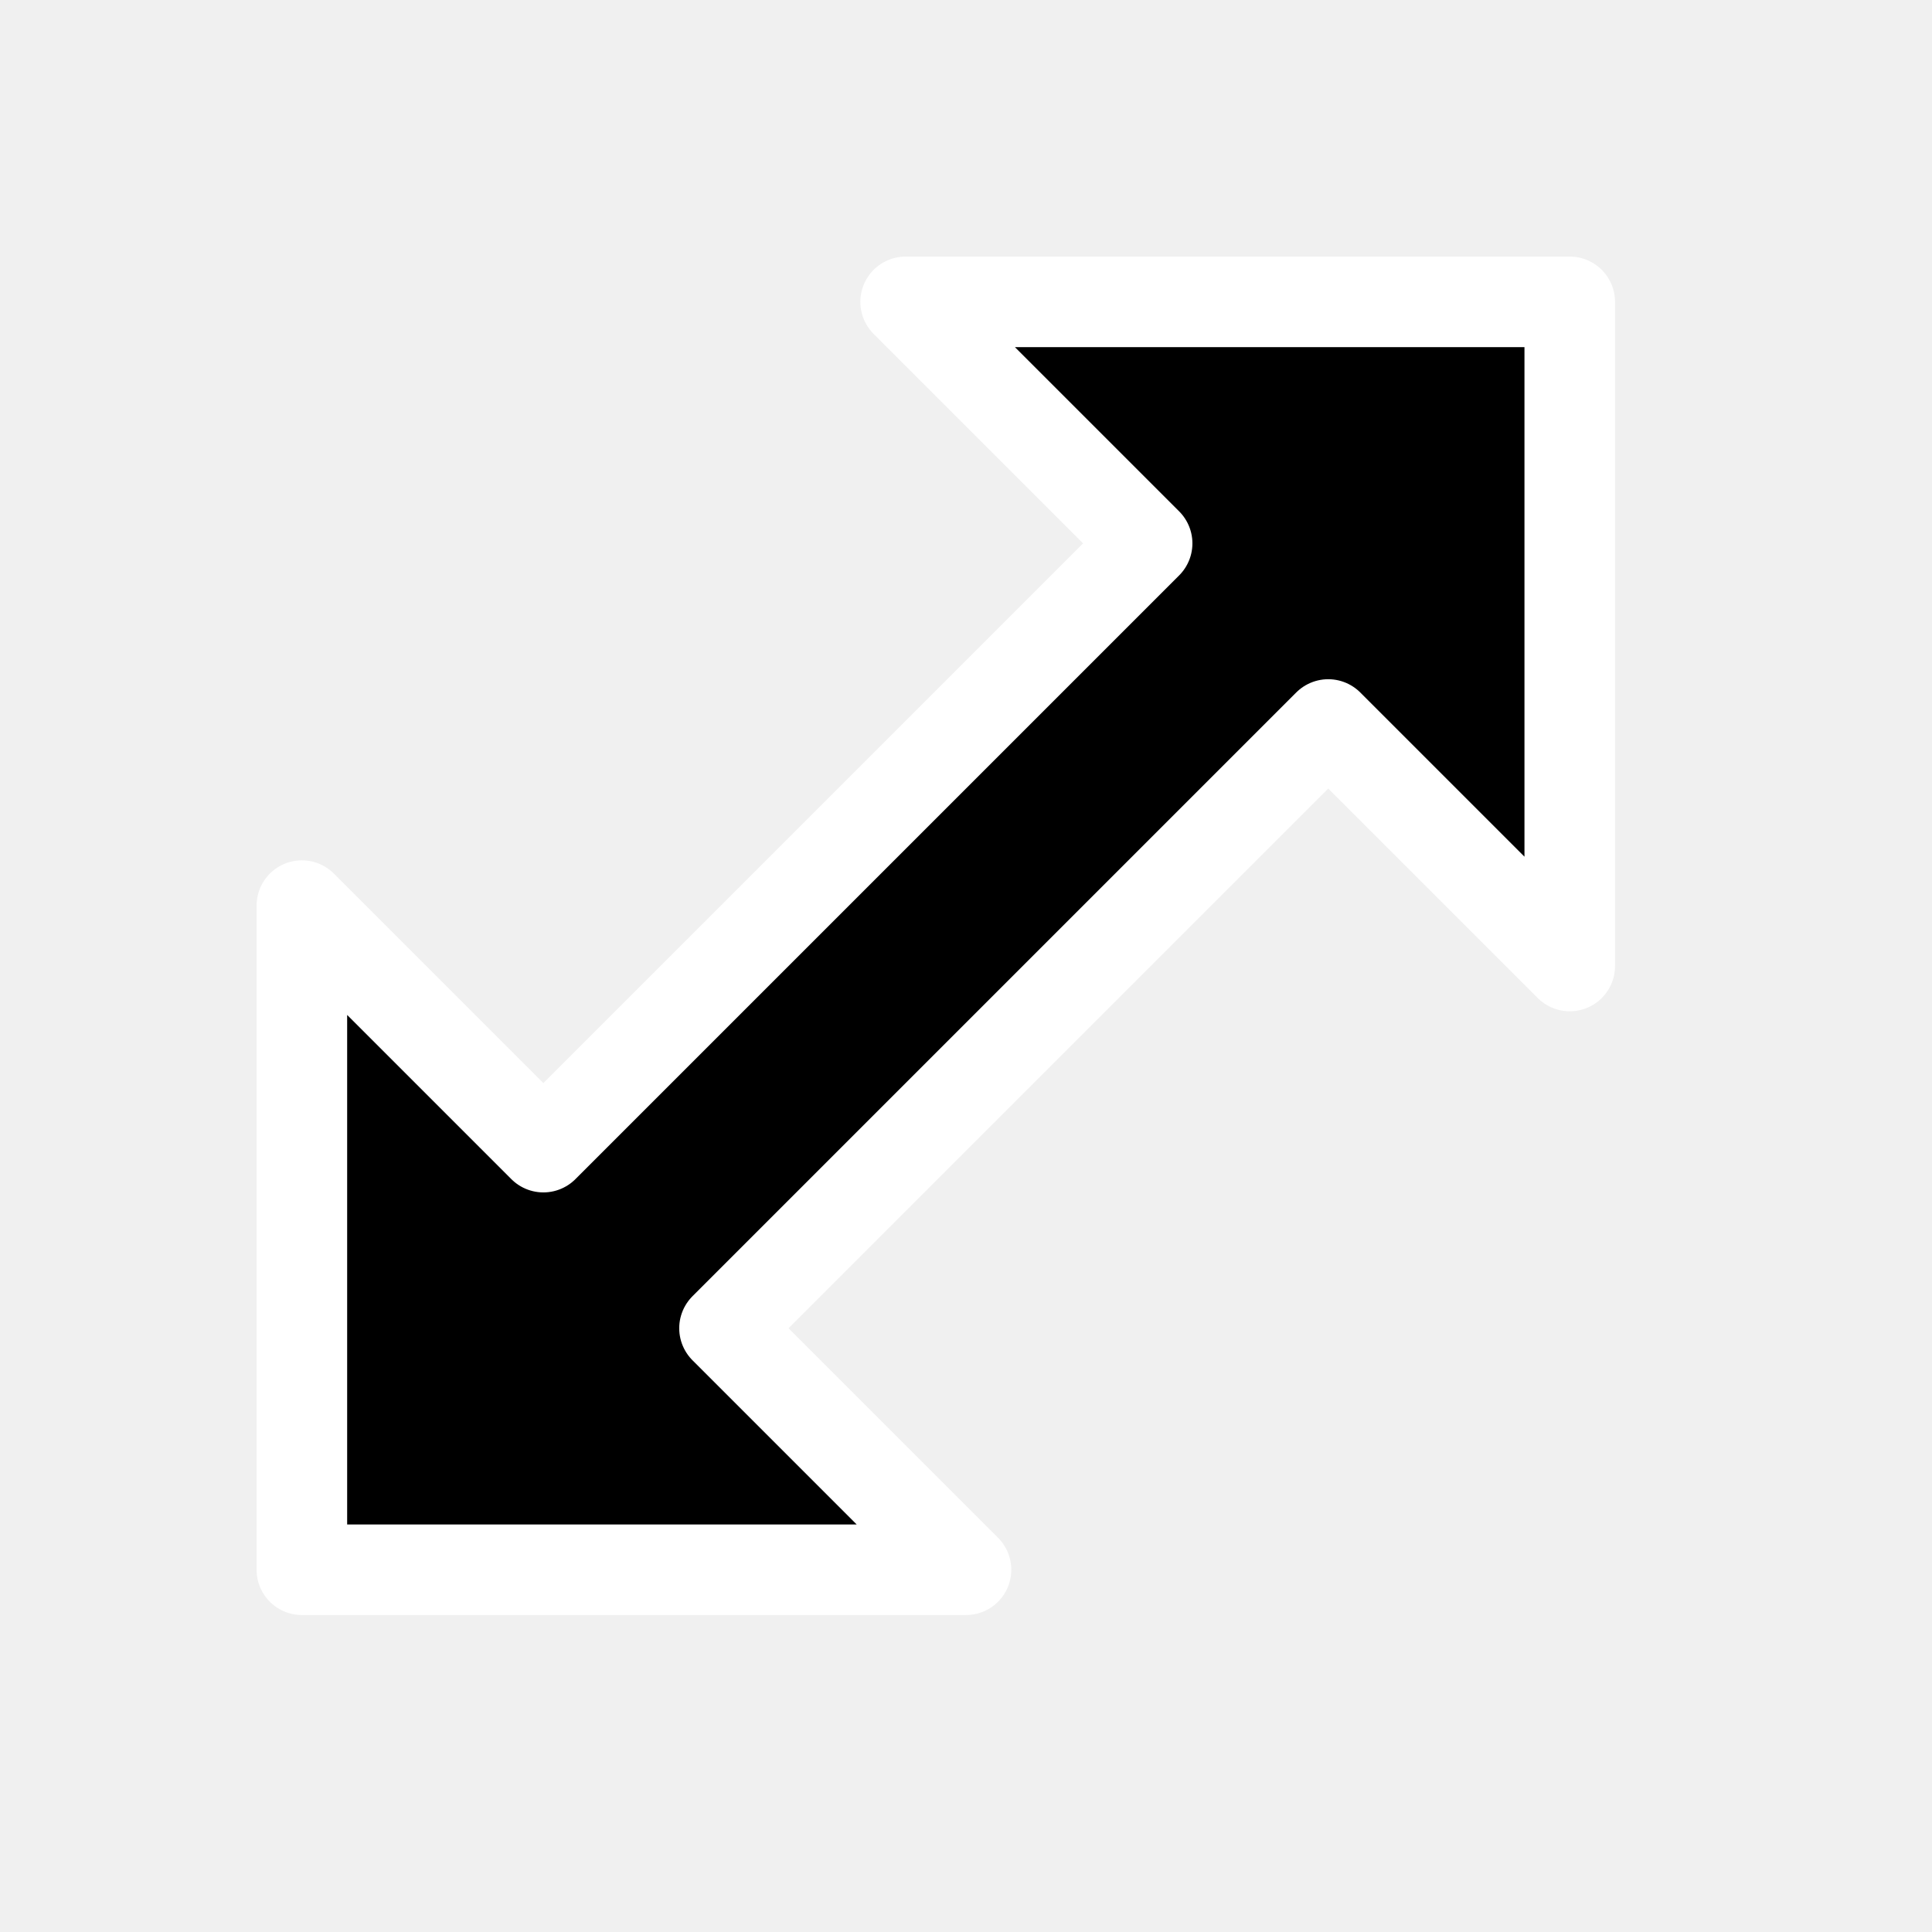
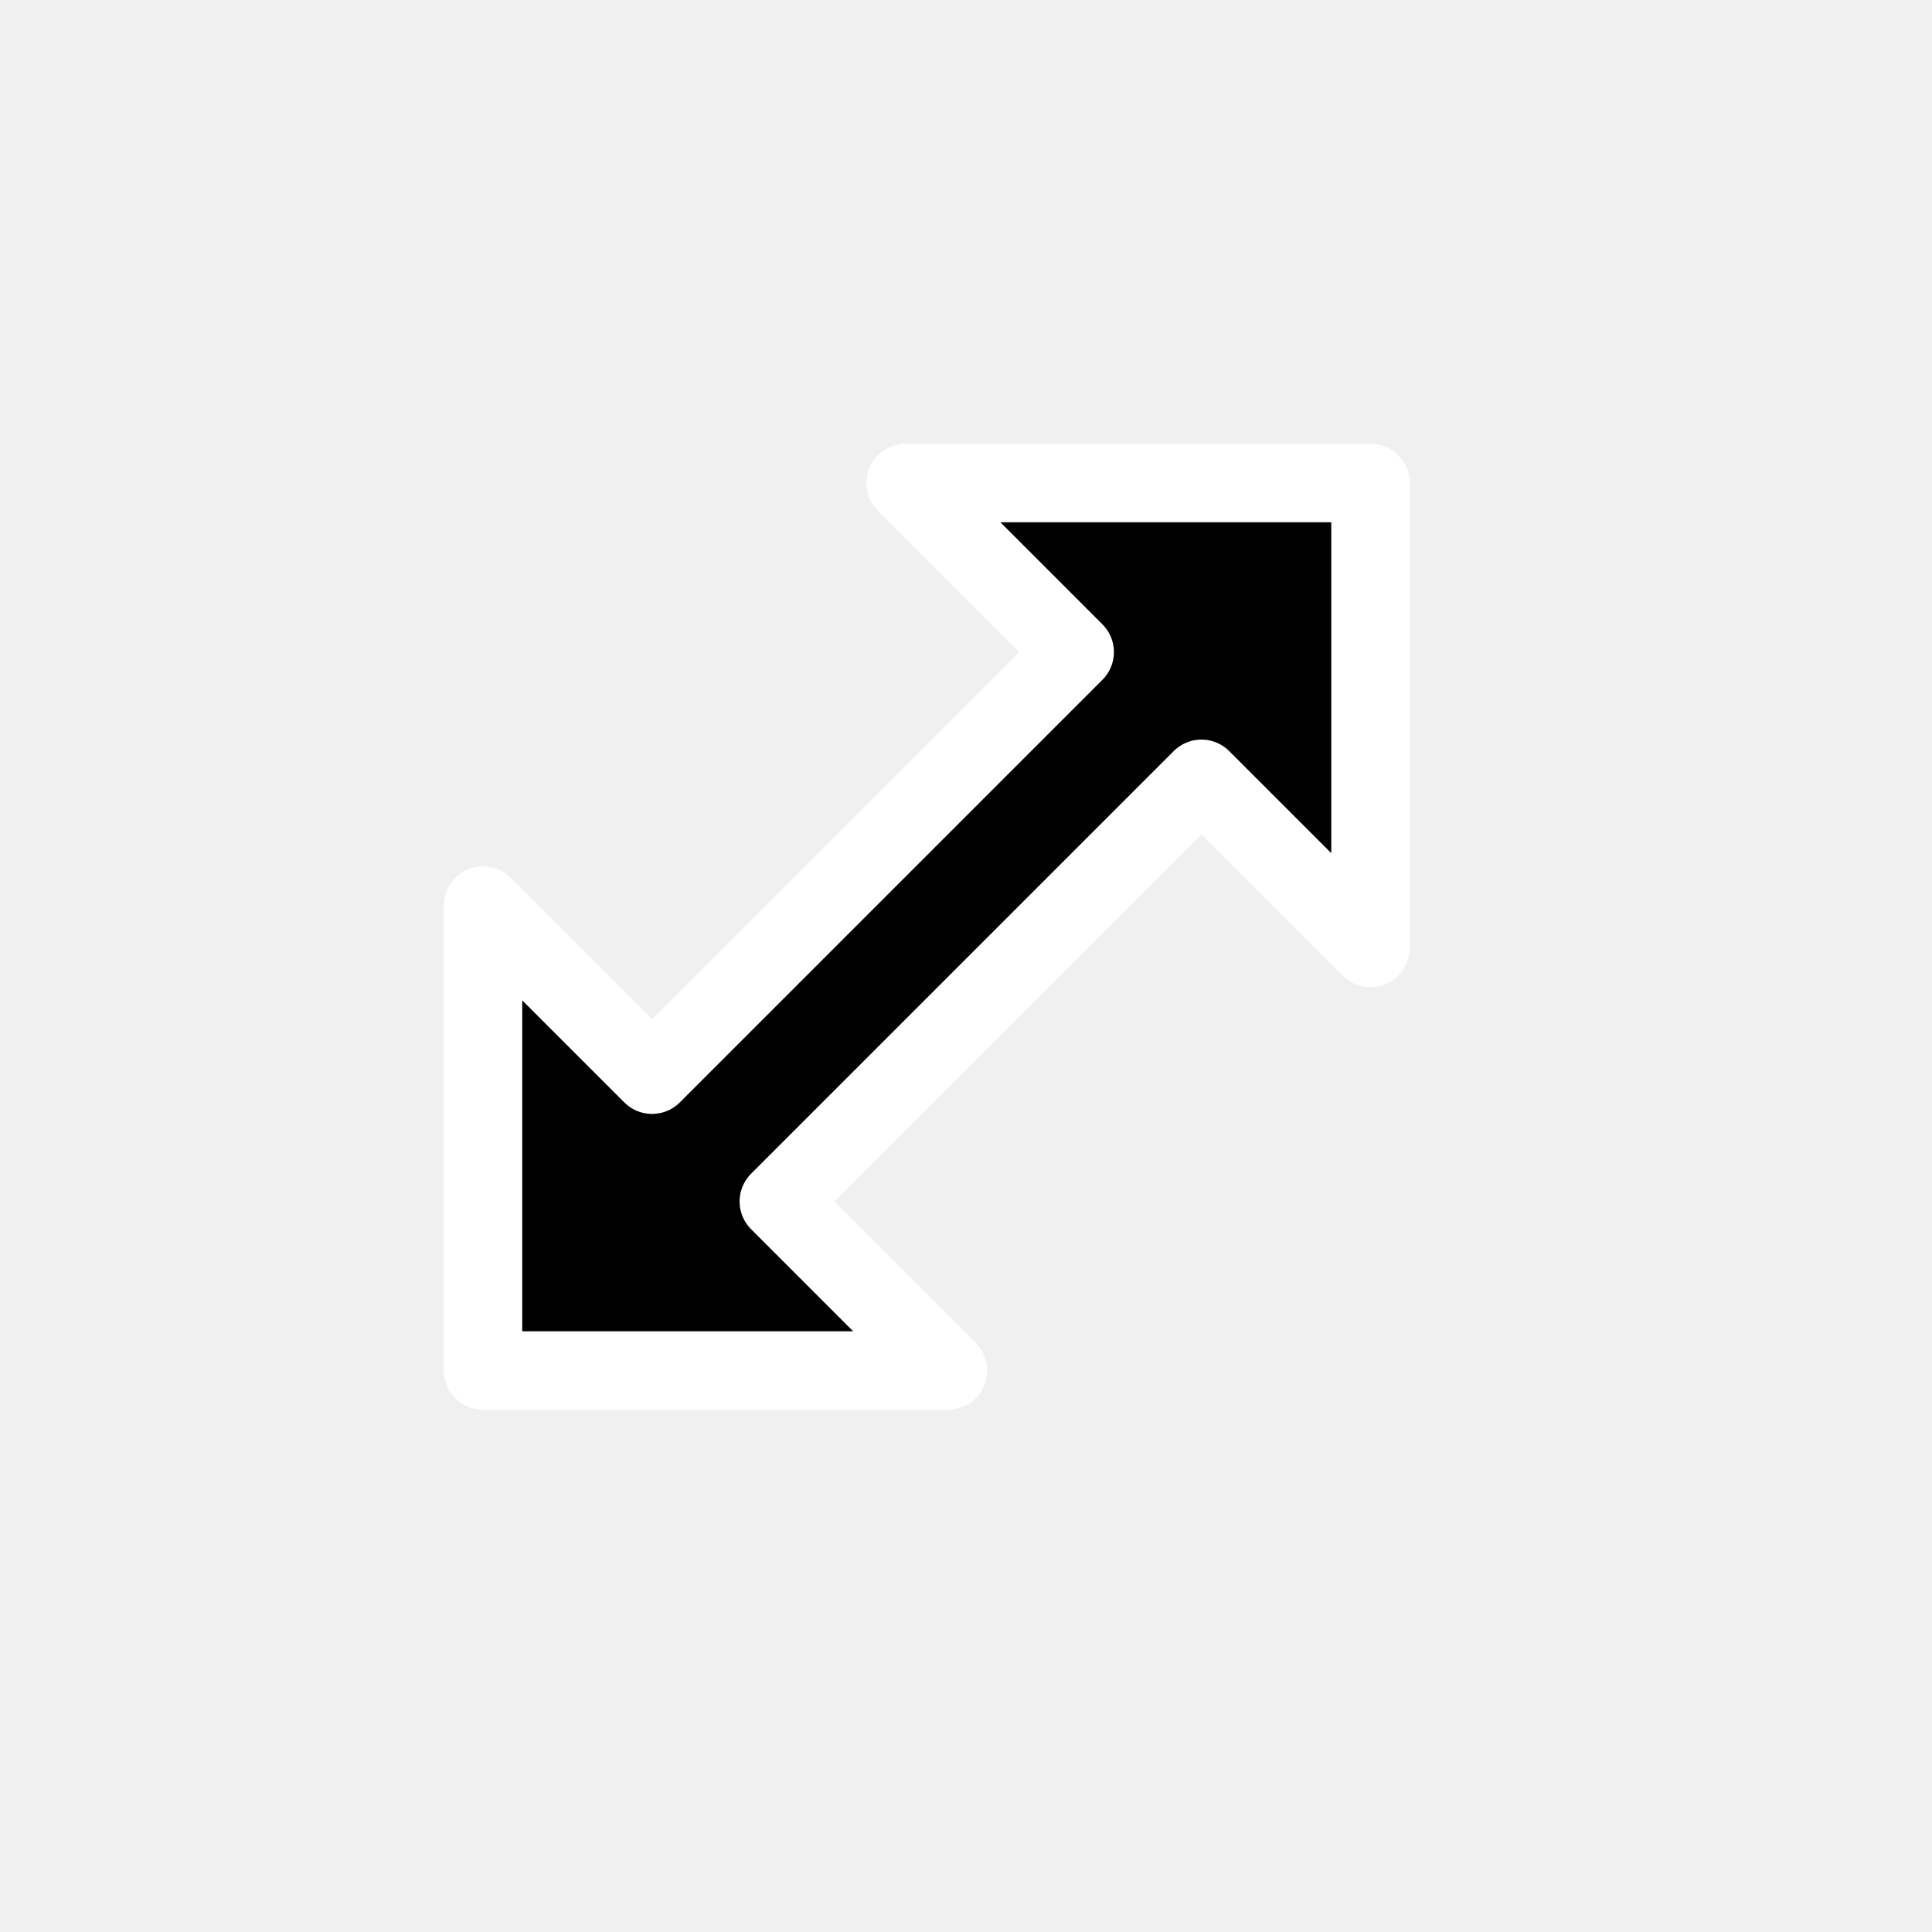
<svg xmlns="http://www.w3.org/2000/svg" width="32" height="32" viewBox="0 0 32 32" data-hot-x="15" data-hot-y="15">
-   <path d="M26 5 H15 L19 9 L9 19 L5 15 V26 H16 L12 22 L22 12 L26 16 Z" fill="black" stroke="white" stroke-width="1.5" stroke-linejoin="round" />
+   <g transform="translate(15 15) scale(0.7) translate(-15 -15)">
+     <path d="M26 5 H15 L19 9 L9 19 L5 15 V26 H16 L12 22 L22 12 L26 16 Z" fill="black" stroke="white" stroke-width="1.857" stroke-linejoin="round" />
+   </g>
</svg>
